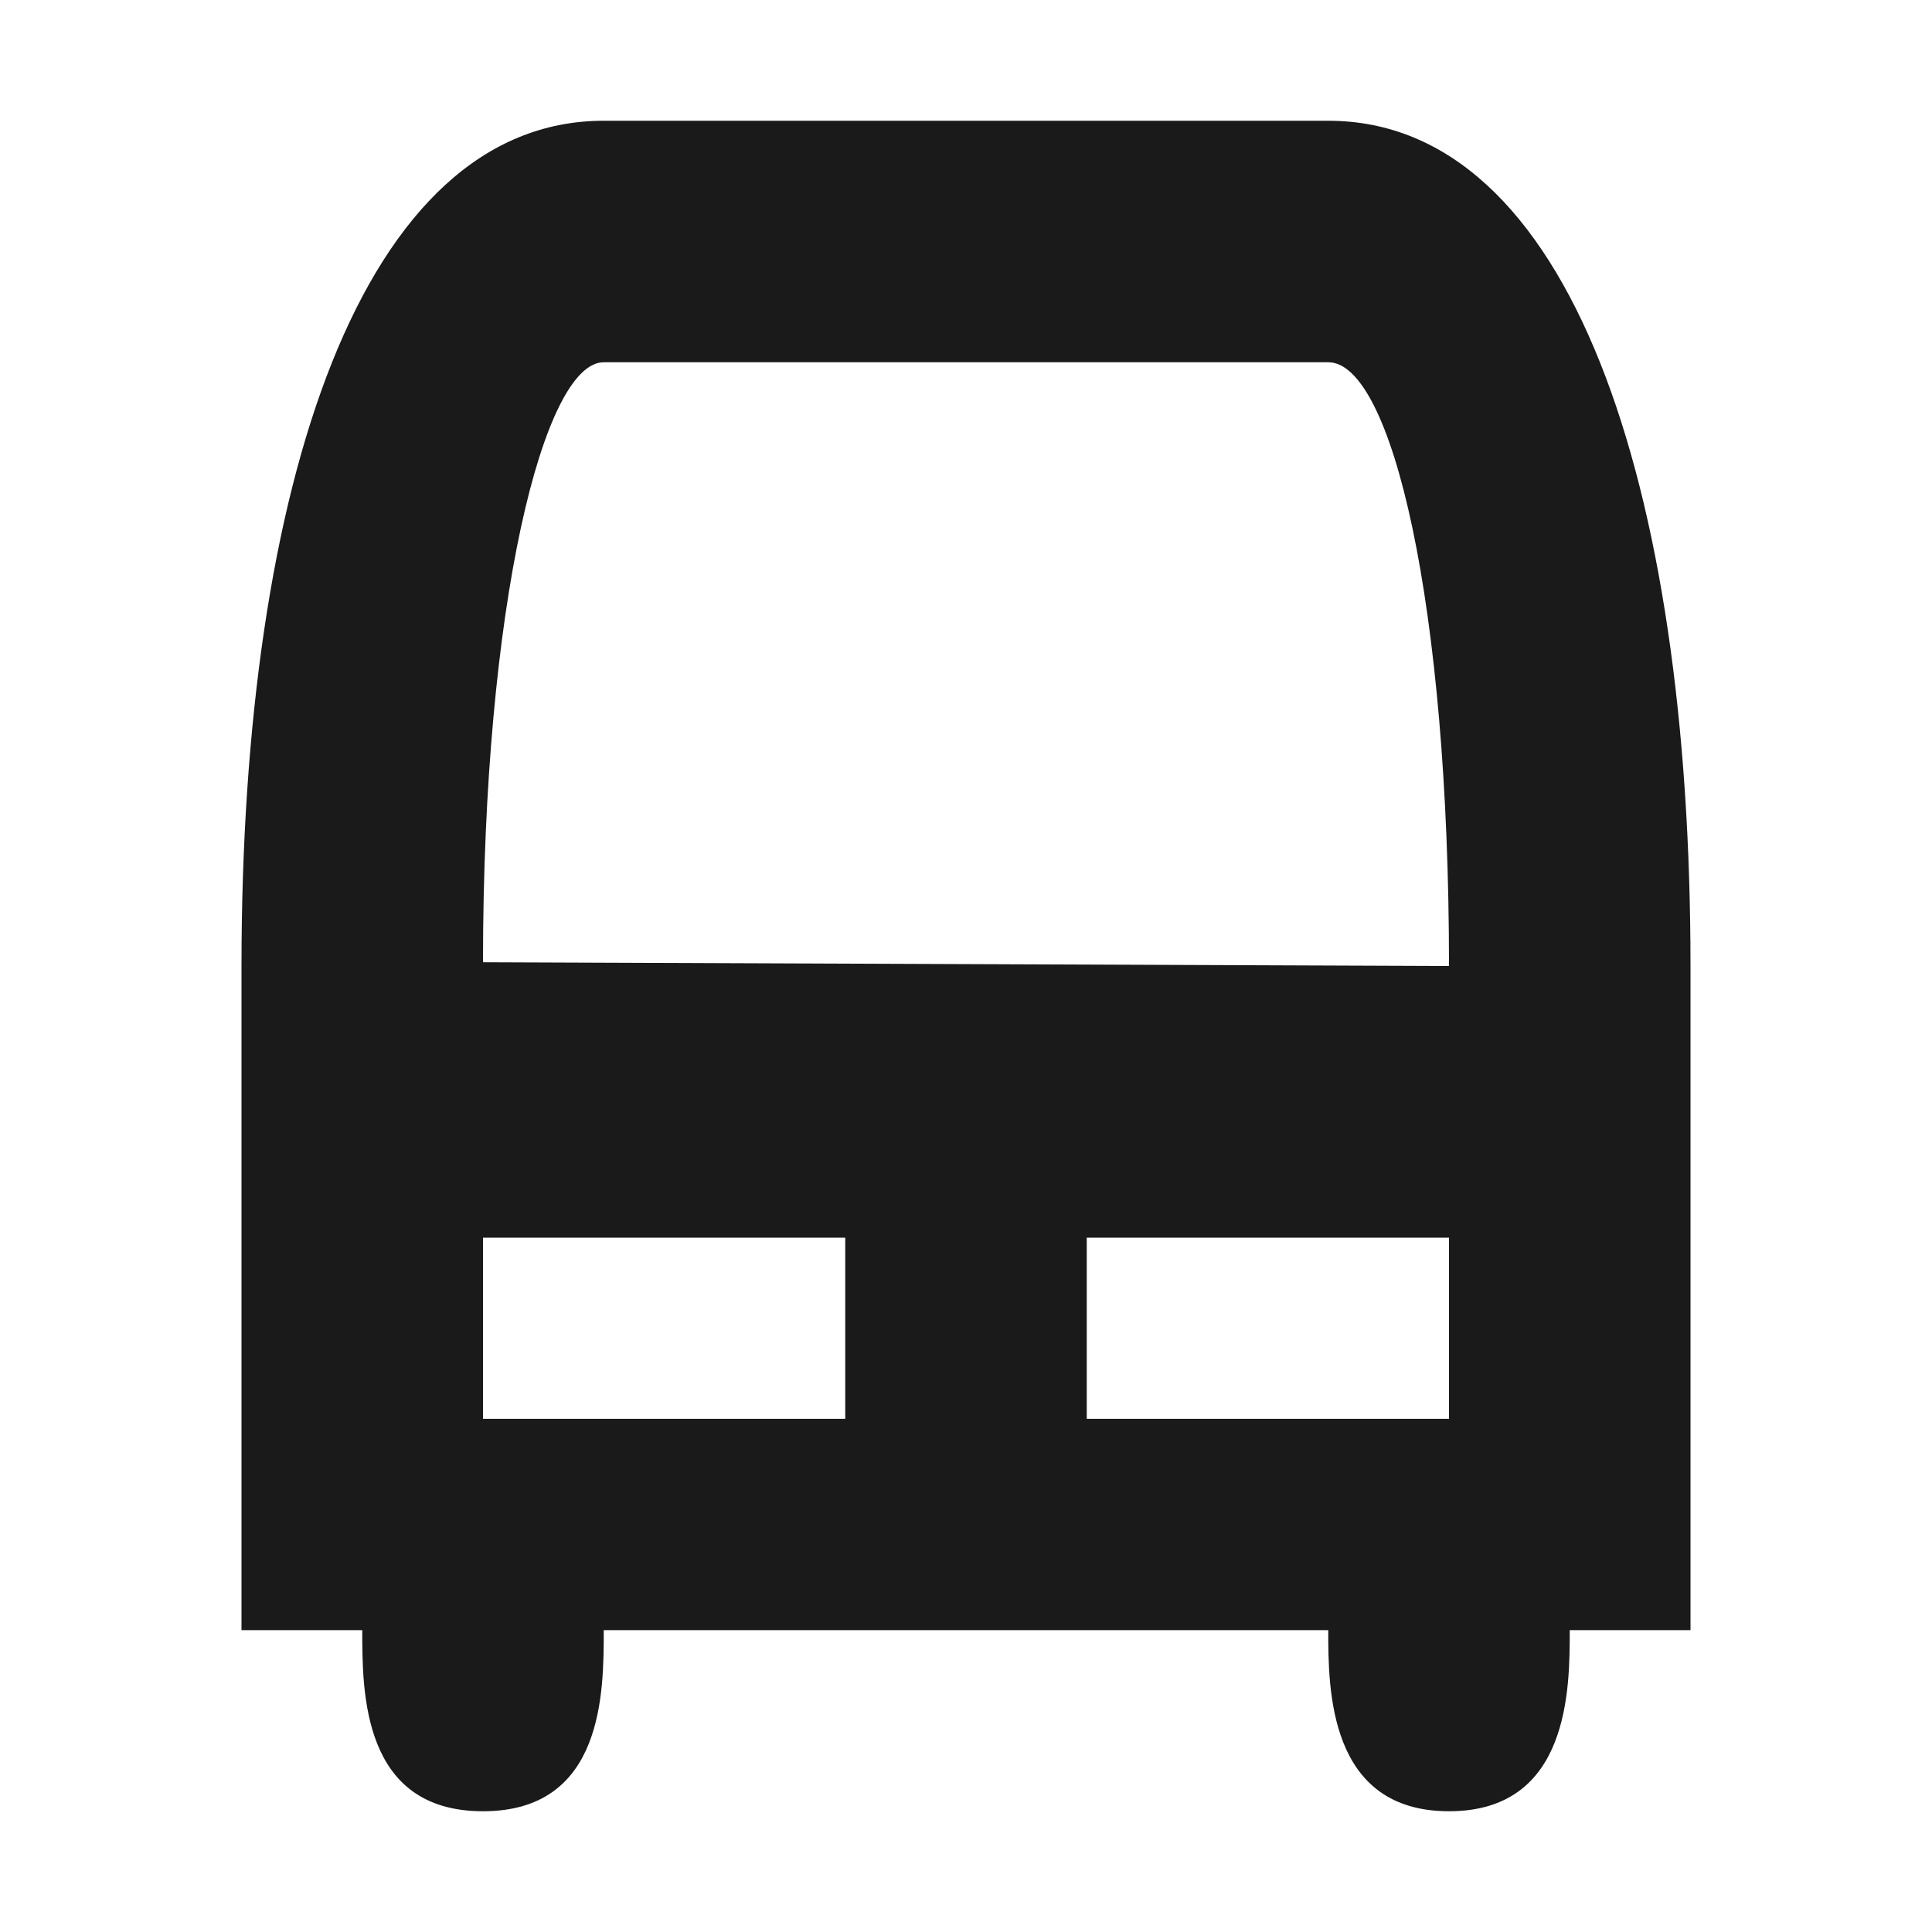
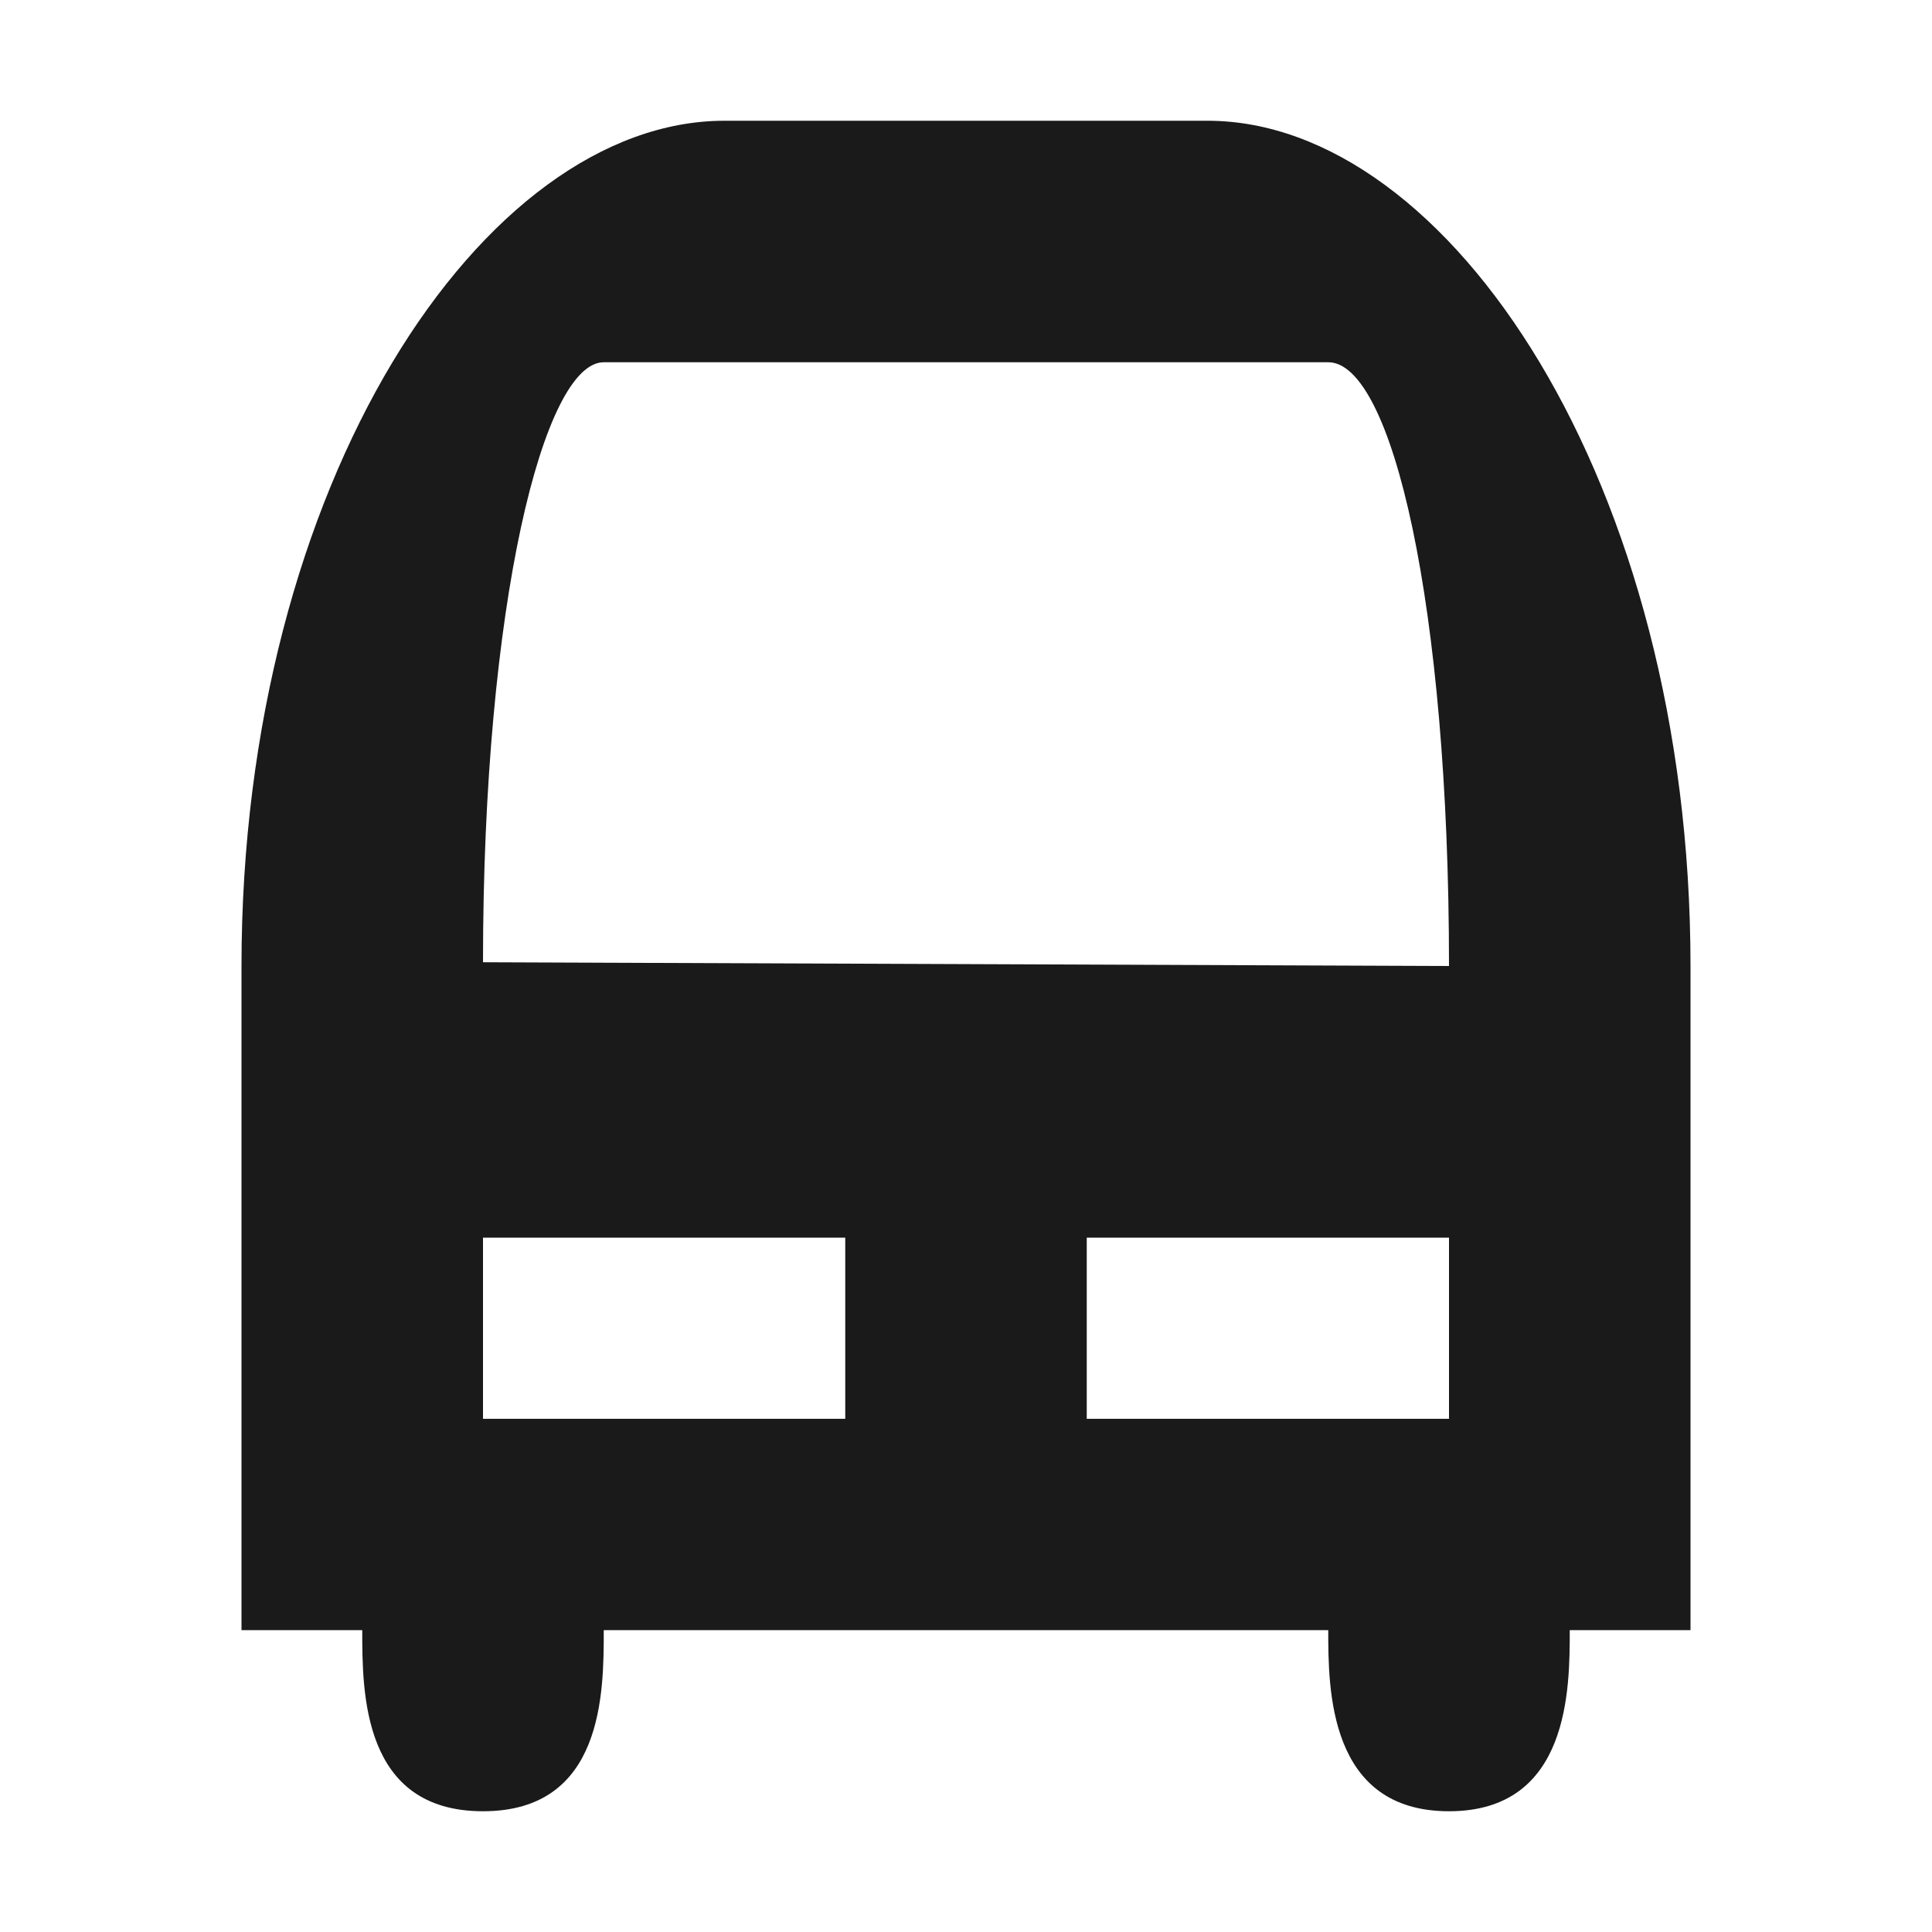
<svg xmlns="http://www.w3.org/2000/svg" version="1.1" width="100%" height="100%" viewBox="0 0 16 16" id="svg2">
  <defs id="defs6" />
  <rect width="16" height="16" x="0" y="0" id="canvas" style="fill:none;stroke:none;visibility:hidden" />
-   <path d="M 5,1 C 3,1 2,4 2,8 l 0,5.5 1,0 c 0,0.516 0,1.5 1,1.5 1,0 1,-0.984 1,-1.5 l 6,0 c 0,0.484 0,1.5 1,1.5 1,0 1,-1.016 1,-1.5 l 1,0 L 14,8 C 14,4 13,1 11,1 z m 0,2 6,0 c 0.527,0 1,2 1,5 L 4,7.969 C 4,5 4.503,3 5,3 z m -1,7.25 3,0 0,1.5 -3,0 z m 5,0 3,0 0,1.5 -3,0 z" id="bus-station" style="fill:#1a1a1a;fill-opacity:1;stroke:none" />
+   <path d="M 6,1 C 4,1 2,4 2,8 l 0,5.5 1,0 c 0,0.516 0,1.5 1,1.5 1,0 1,-0.984 1,-1.5 l 6,0 c 0,0.484 0,1.5 1,1.5 1,0 1,-1.016 1,-1.5 l 1,0 L 14,8 C 14,4 12,1 10,1 z m -1,2 6,0 c 0.527,0 1,2 1,5 L 4,7.969 C 4,5 4.503,3 5,3 z m -1,7.25 3,0 0,1.5 -3,0 z m 5,0 3,0 0,1.5 -3,0 z" id="bus-station" style="fill:#1a1a1a;fill-opacity:1;stroke:none" />
</svg>
